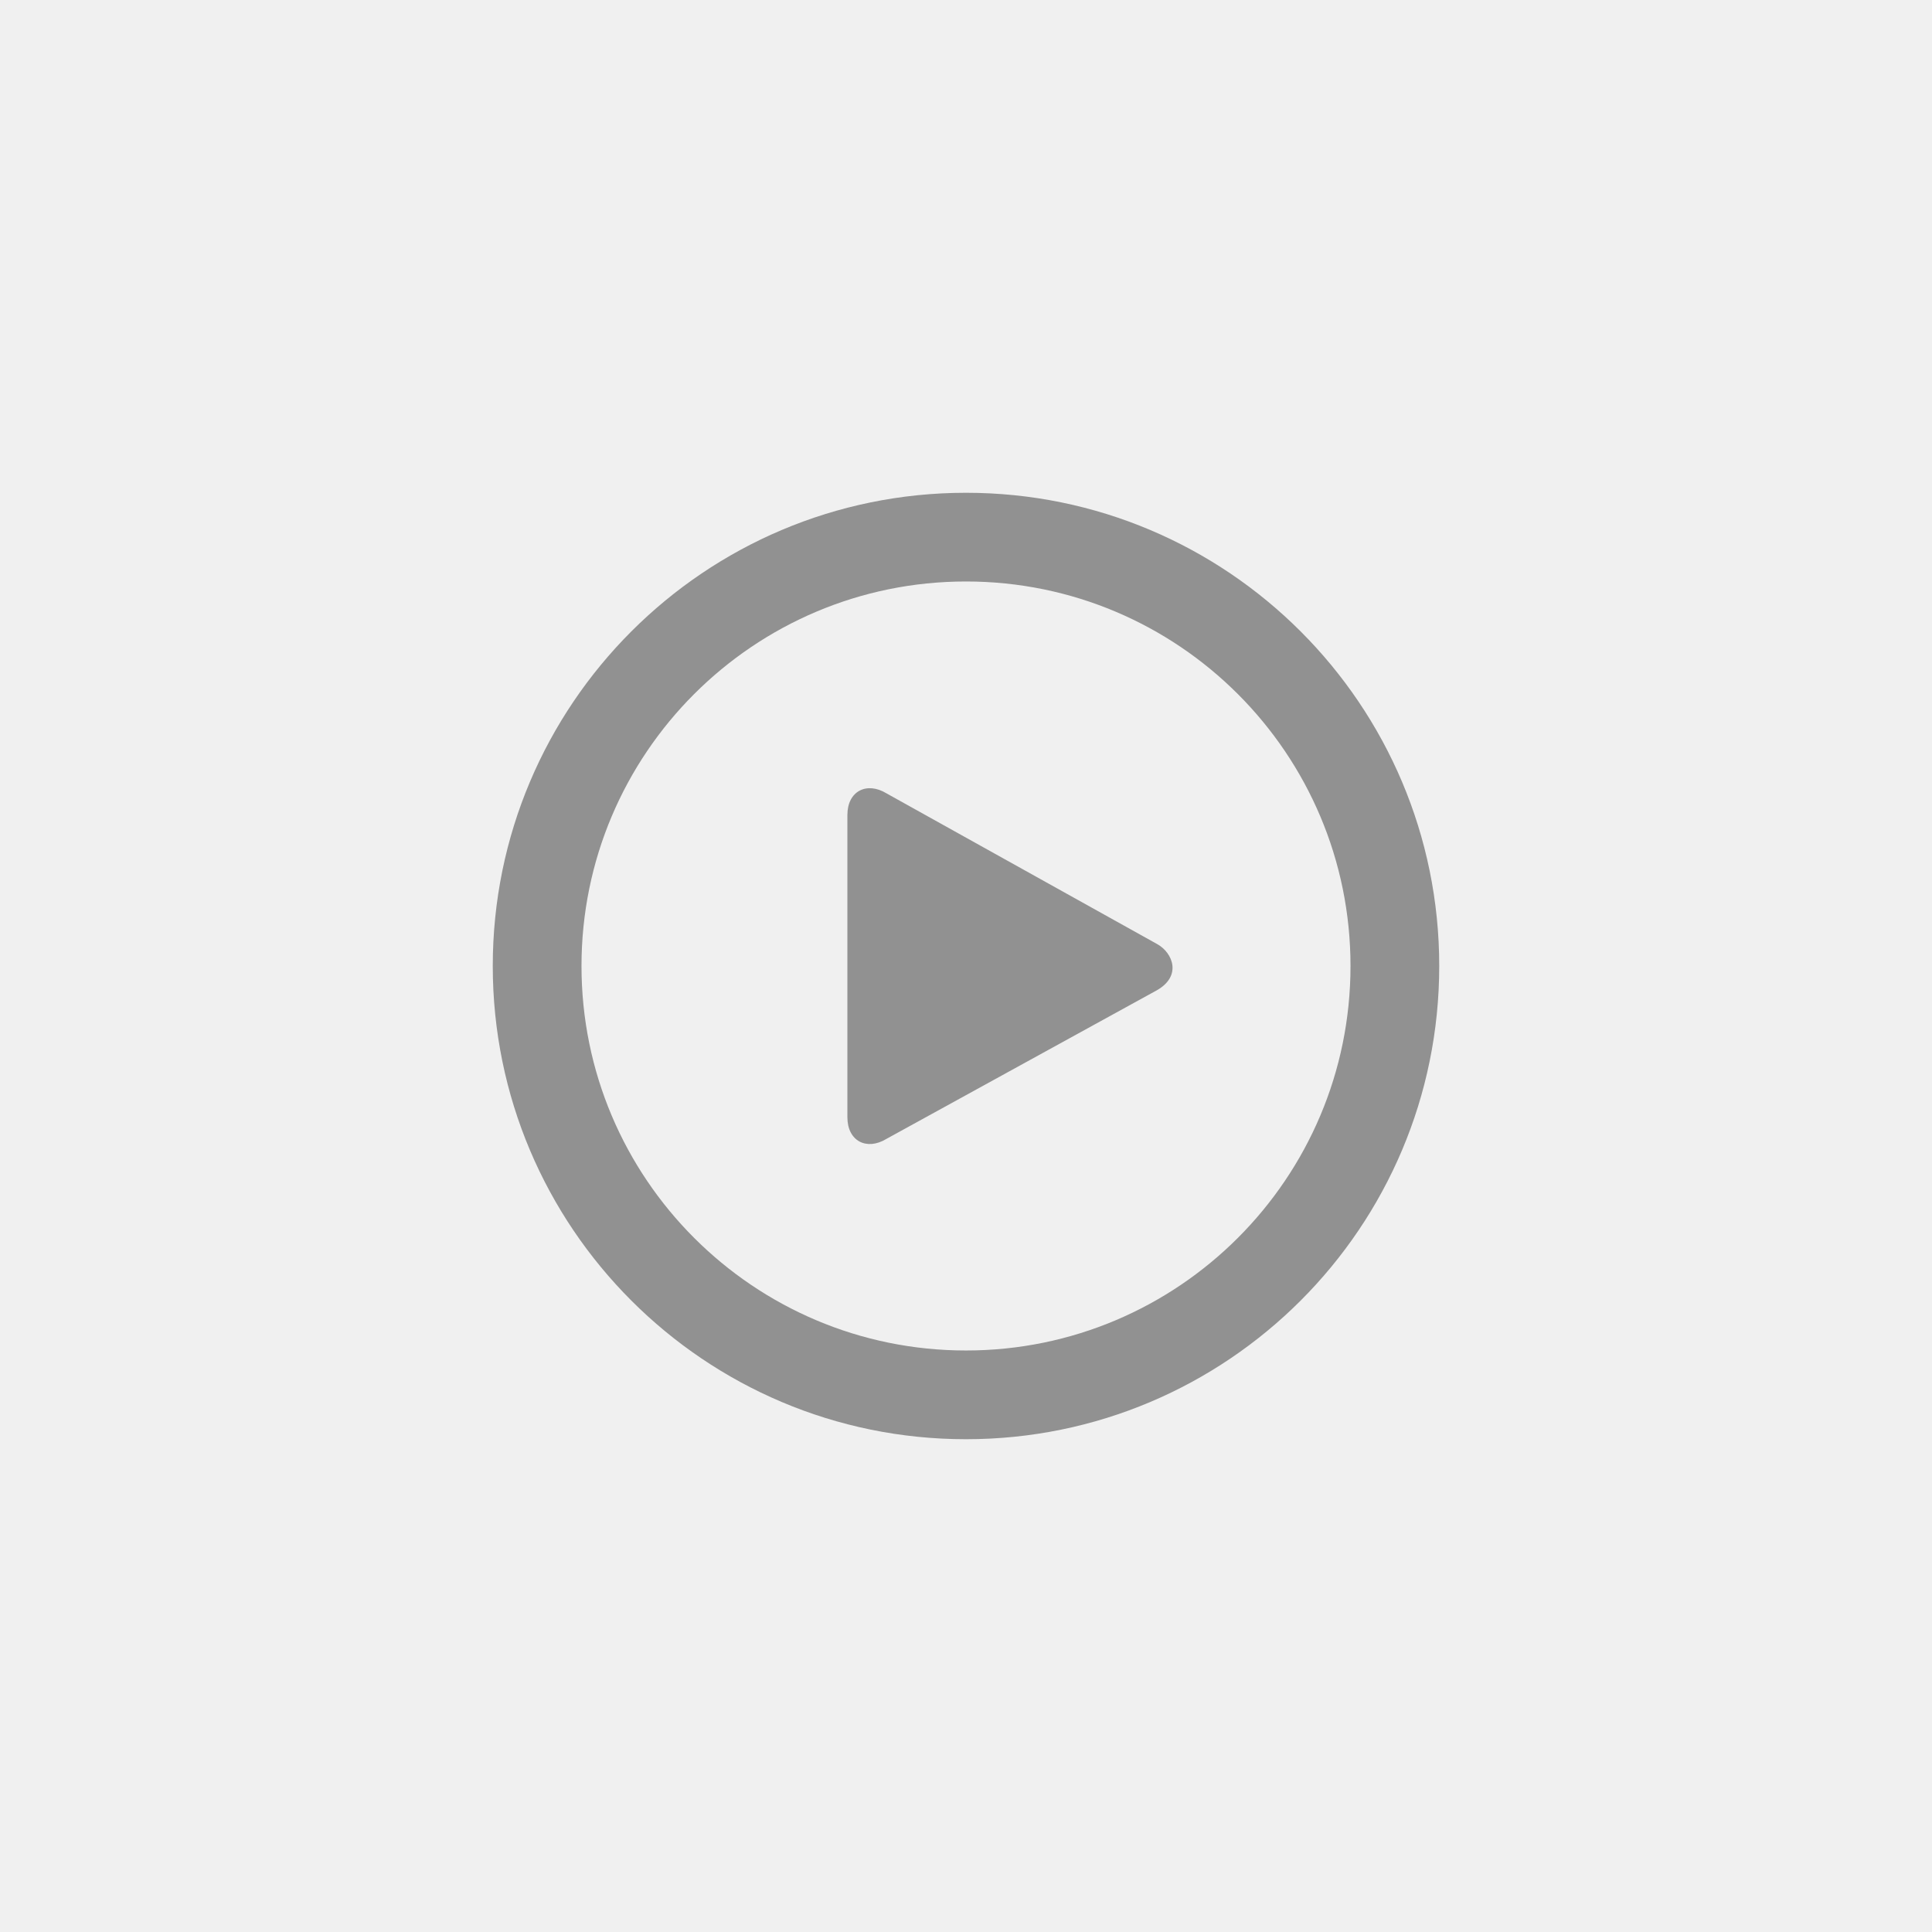
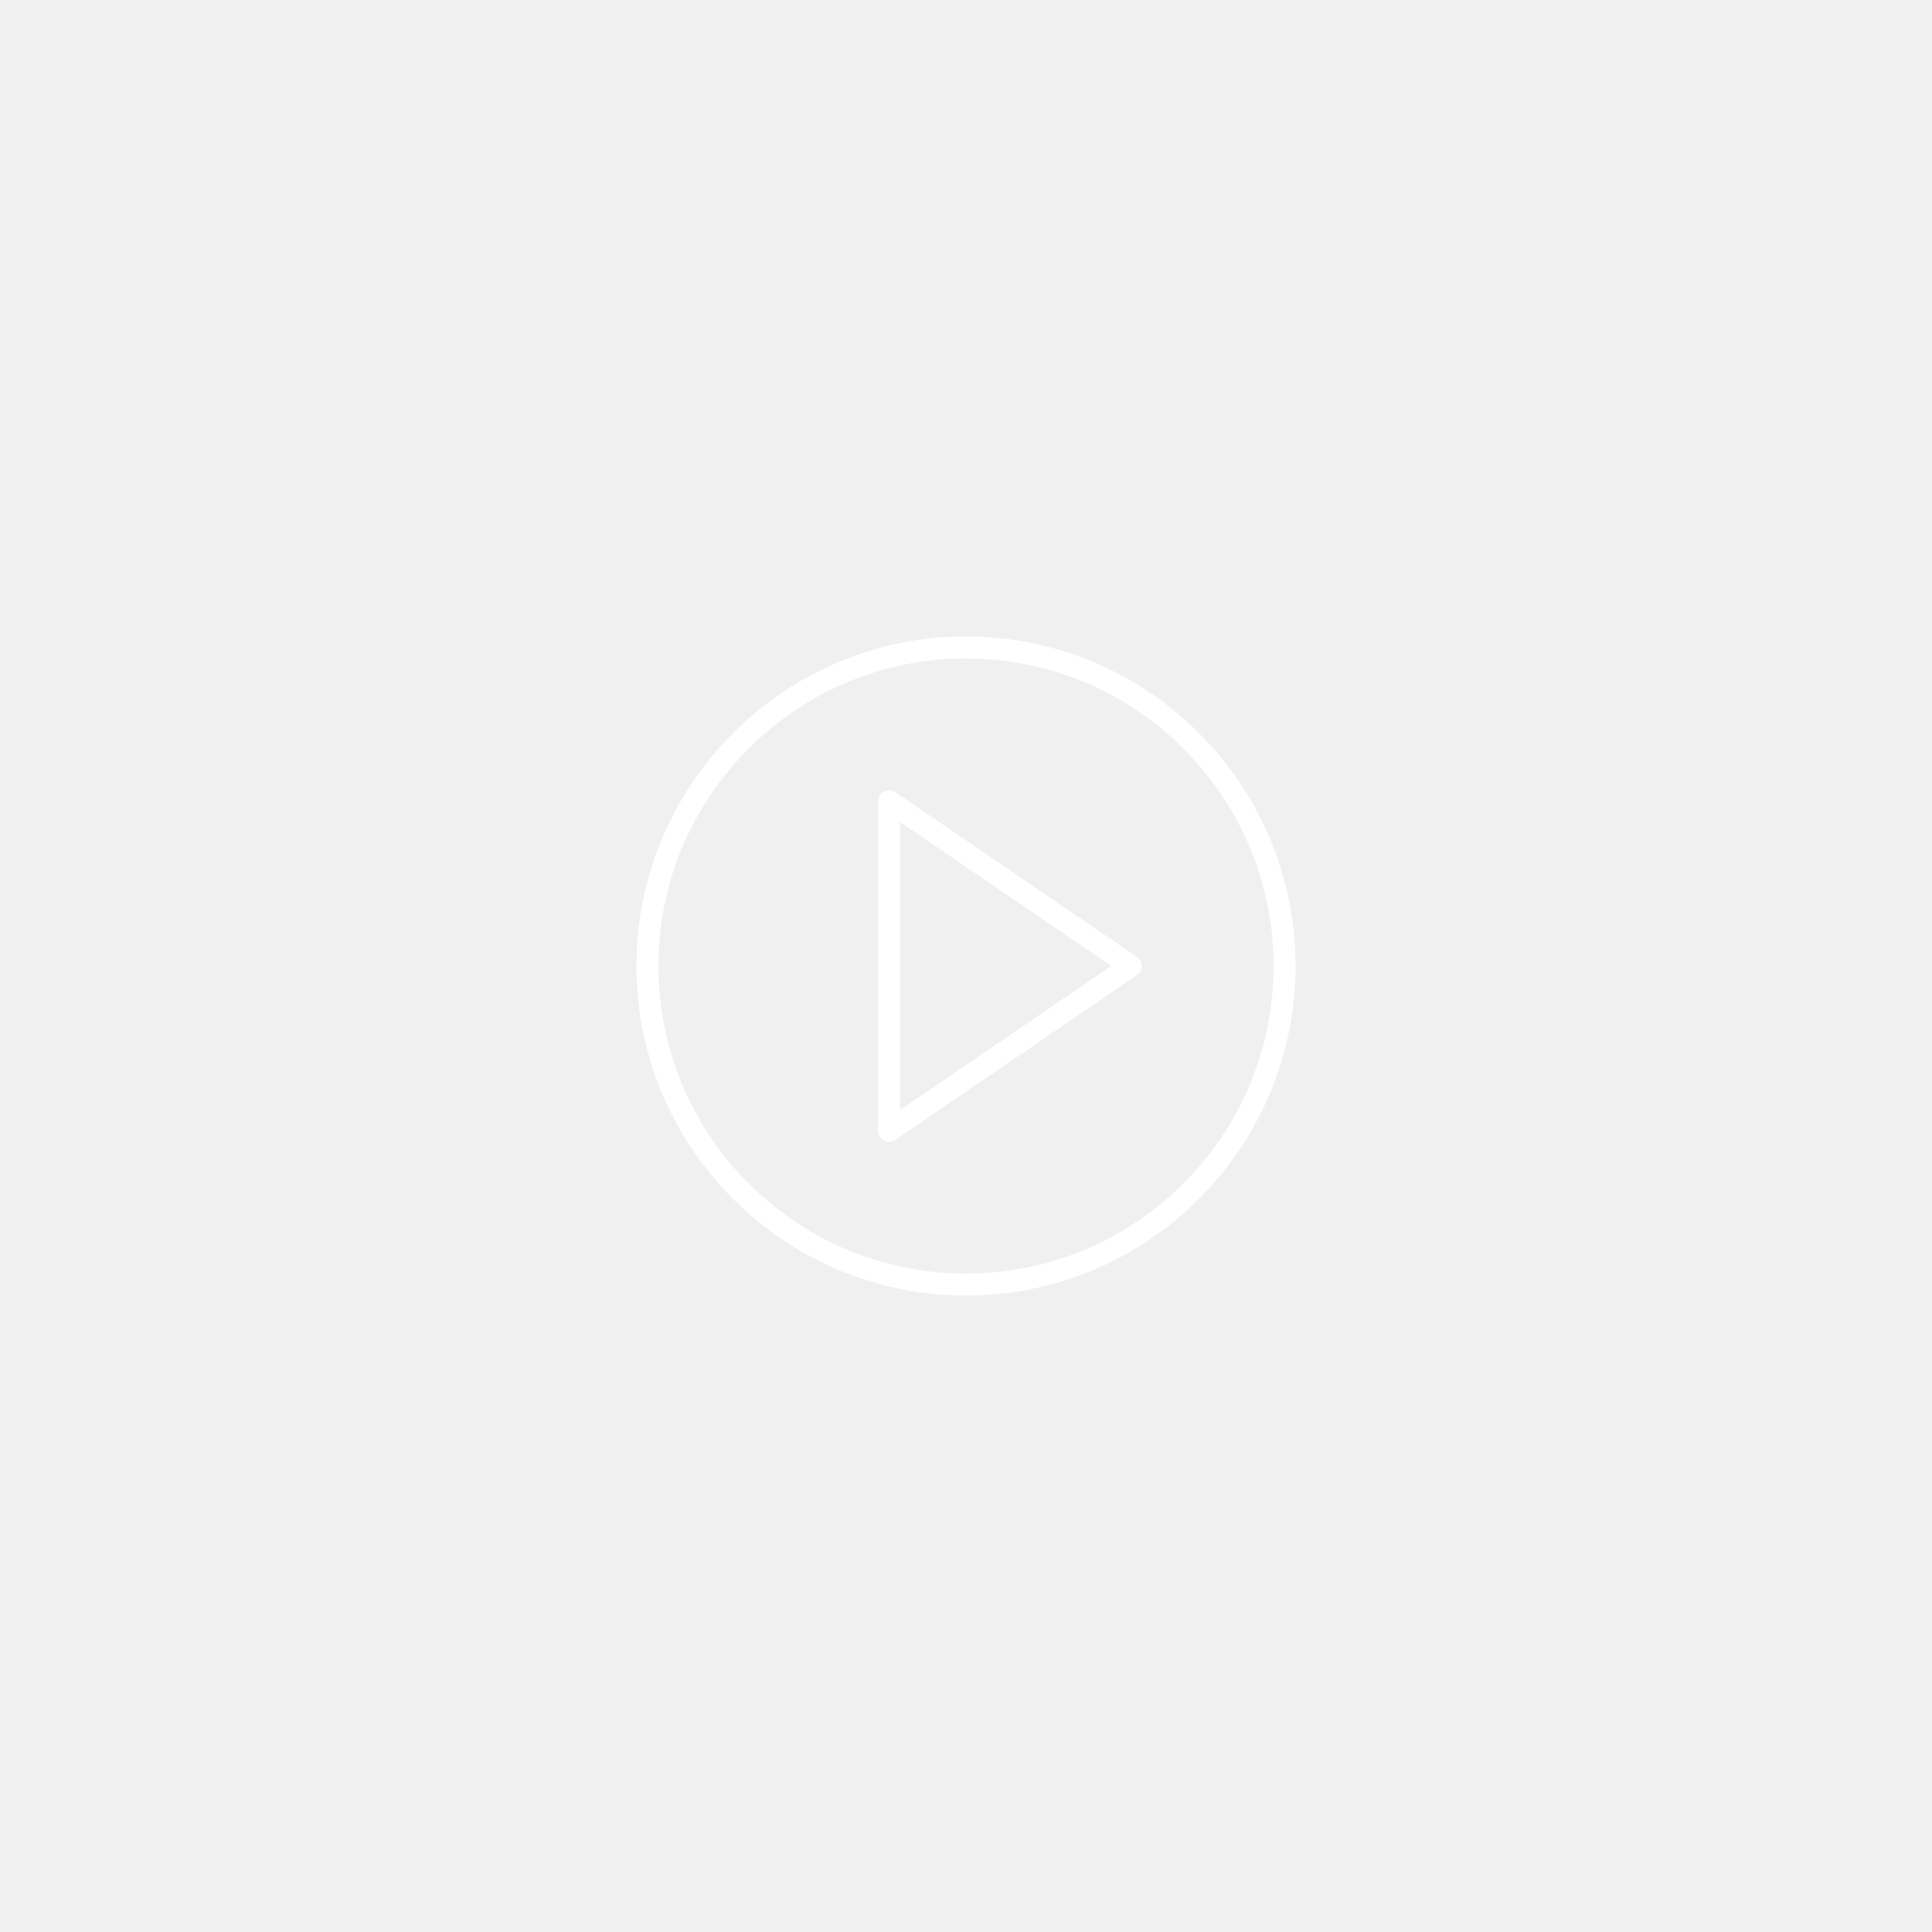
- <svg xmlns="http://www.w3.org/2000/svg" version="1.1" id="Layer_1" x="0px" y="0px" viewBox="0 0 286.054 286.054" style="enable-background:new 0 0 286.054 286.054;" xml:space="preserve" width="512px" height="512px" class="">
-   <g transform="matrix(0.489891 0 0 0.489891 72.9594 72.9594)">
+ <svg xmlns="http://www.w3.org/2000/svg" version="1.1" id="Capa_1" x="0px" y="0px" viewBox="0 0 60 60" style="enable-background:new 0 0 60 60;" xml:space="preserve" width="512px" height="512px" class="">
+   <g transform="matrix(0.341166 0 0 0.341166 19.765 19.765)">
    <g>
-       <path d="M143.027,0.004C64.04,0.004,0,64.036,0,143.022c0,78.996,64.04,143.027,143.027,143.027   s143.027-64.031,143.027-143.027C286.054,64.045,222.014,0.004,143.027,0.004z M143.027,259.232   c-64.183,0-116.209-52.026-116.209-116.209s52.026-116.21,116.209-116.21s116.209,52.026,116.209,116.209   S207.21,259.232,143.027,259.232z M200.863,136.434l-81.856-45.581c-5.962-3.638-11.827-0.706-11.827,6.526v91.367   c0,7.223,5.864,10.173,11.827,6.517l81.722-44.91C208.31,146.035,205.548,139.071,200.863,136.434z" data-original="#2394BC" class="active-path" data-old_color="#2394BC" fill="#919191" />
+       <path d="M45.563,29.174l-22-15c-0.307-0.208-0.703-0.231-1.031-0.058C22.205,14.289,22,14.629,22,15v30   c0,0.371,0.205,0.711,0.533,0.884C22.679,45.962,22.84,46,23,46c0.197,0,0.394-0.059,0.563-0.174l22-15   C45.836,30.64,46,30.331,46,30S45.836,29.36,45.563,29.174z M24,43.107V16.893L43.225,30L24,43.107z" data-original="#000000" class="active-path" data-old_color="#000000" fill="#FFFFFF" />
+       <path d="M30,0C13.458,0,0,13.458,0,30s13.458,30,30,30s30-13.458,30-30S46.542,0,30,0z M30,58C14.561,58,2,45.439,2,30   S14.561,2,30,2s28,12.561,28,28S45.439,58,30,58z" data-original="#000000" class="active-path" data-old_color="#000000" fill="#FFFFFF" />
    </g>
  </g>
</svg>
